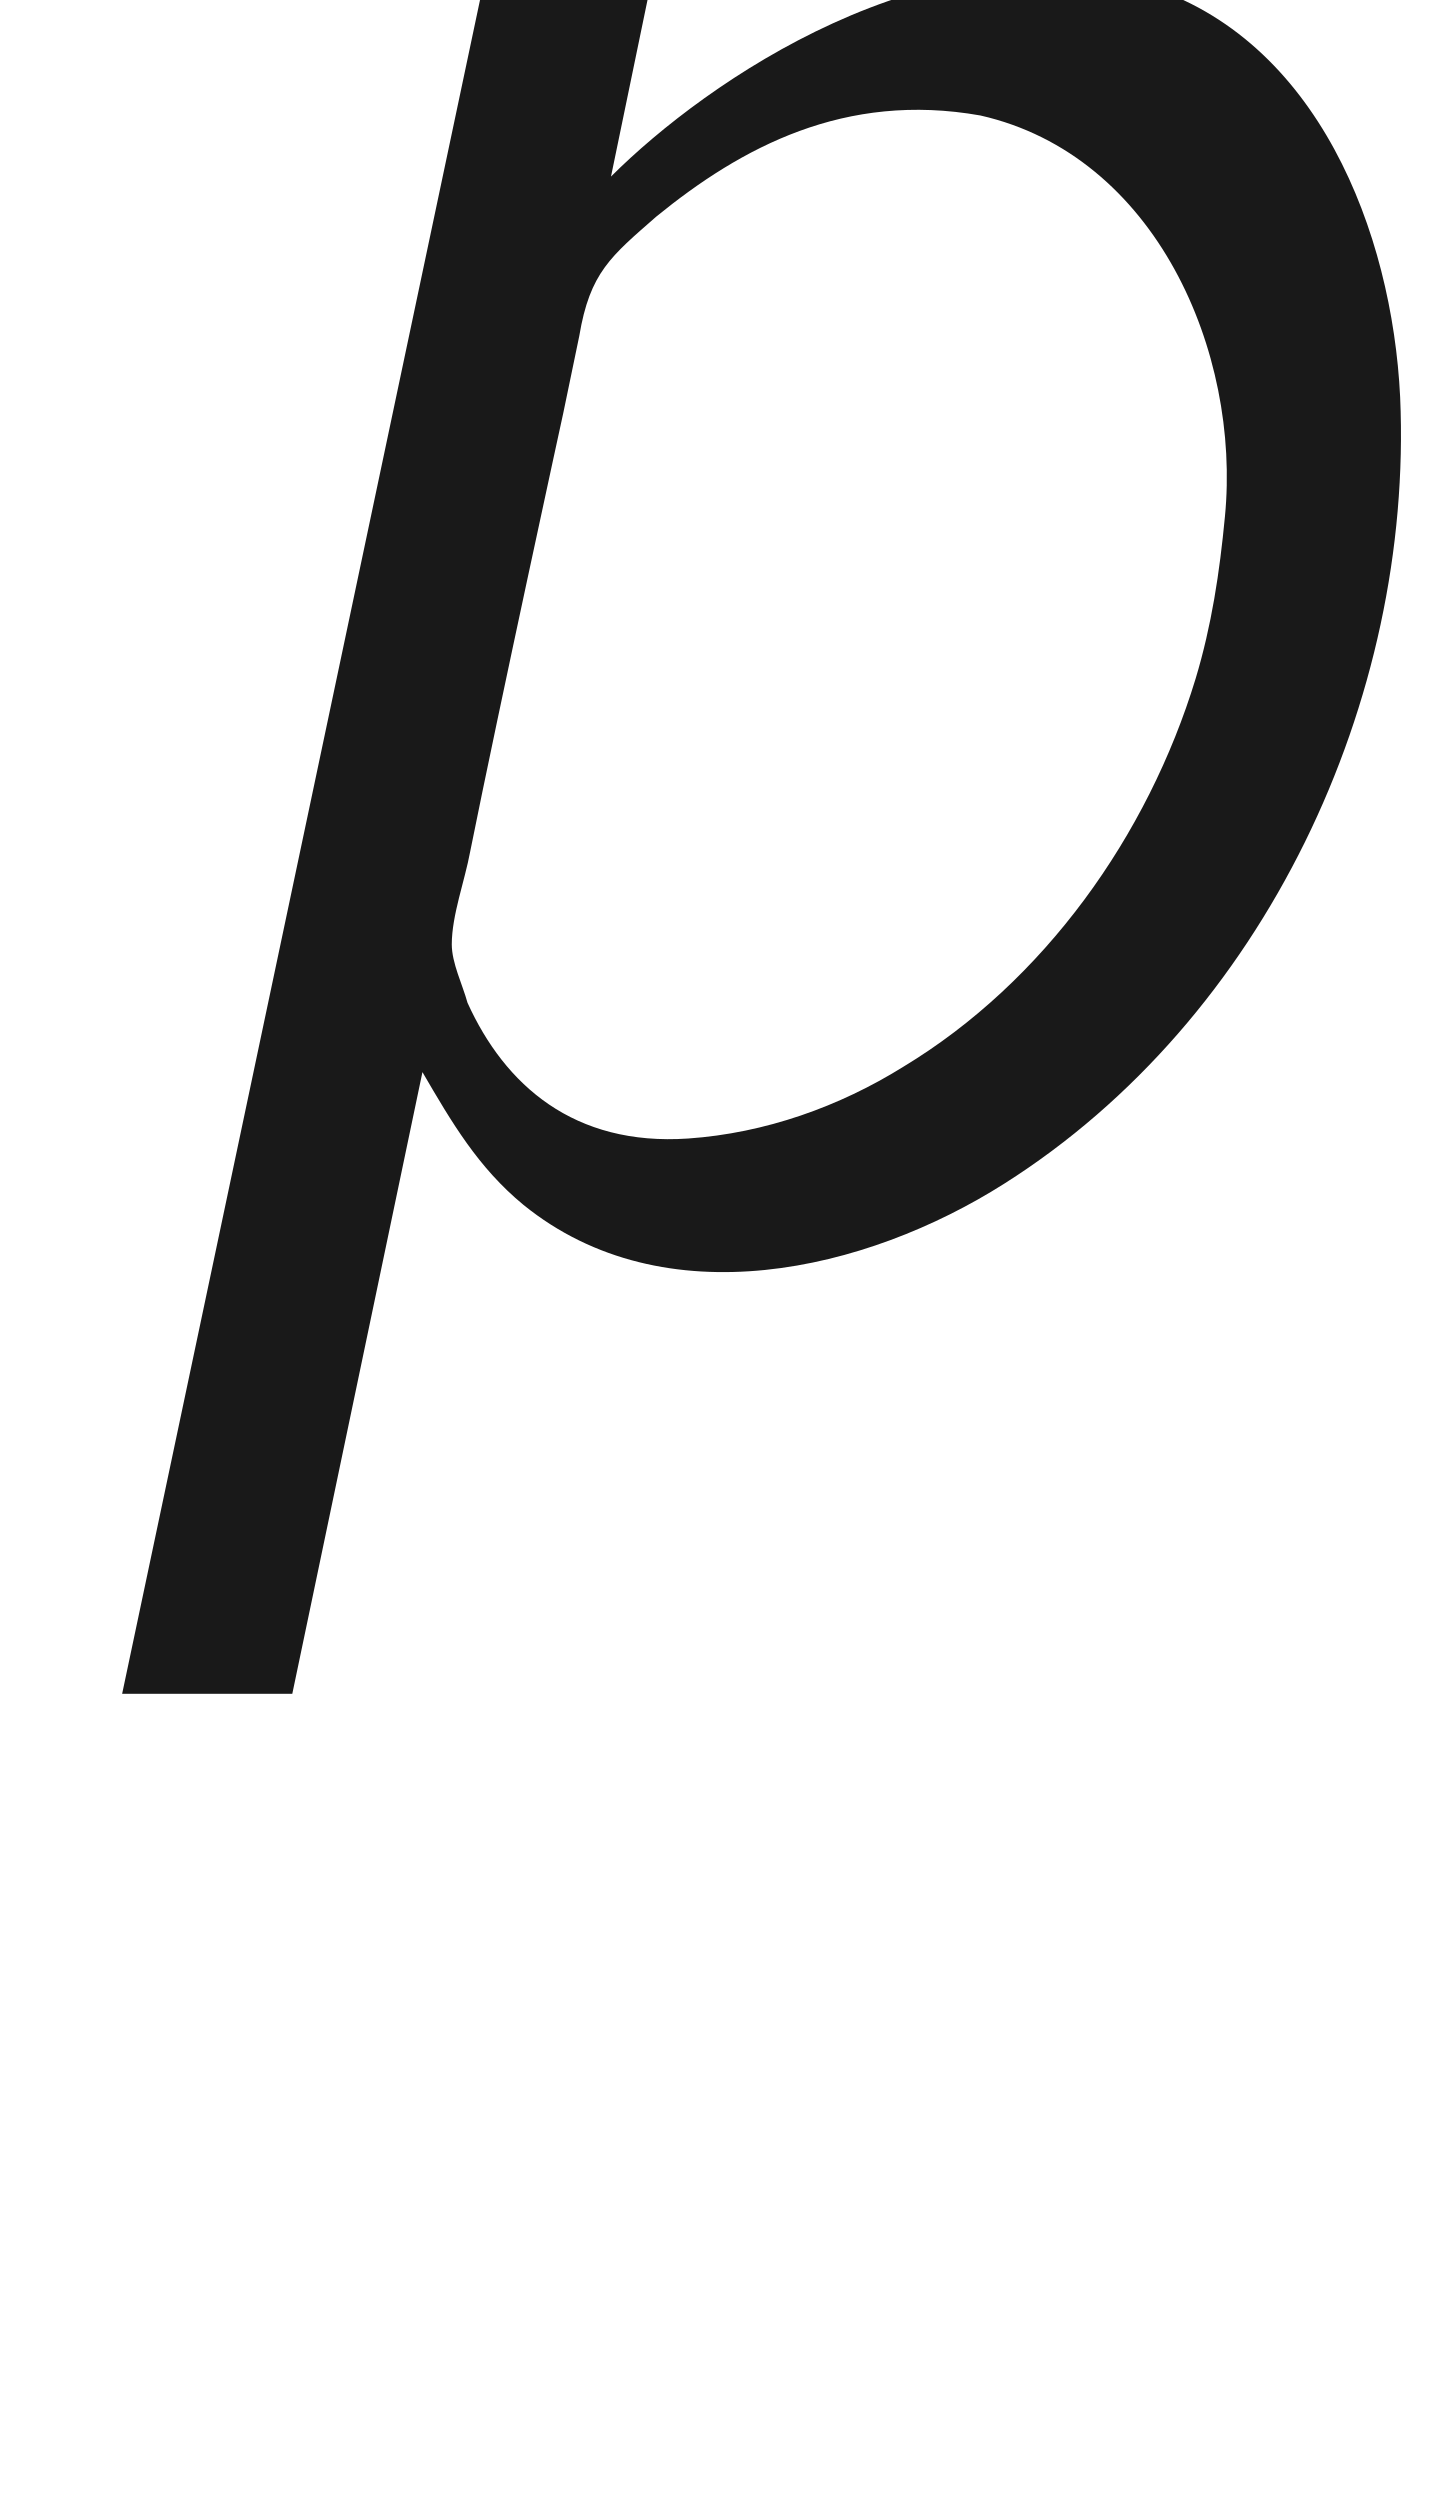
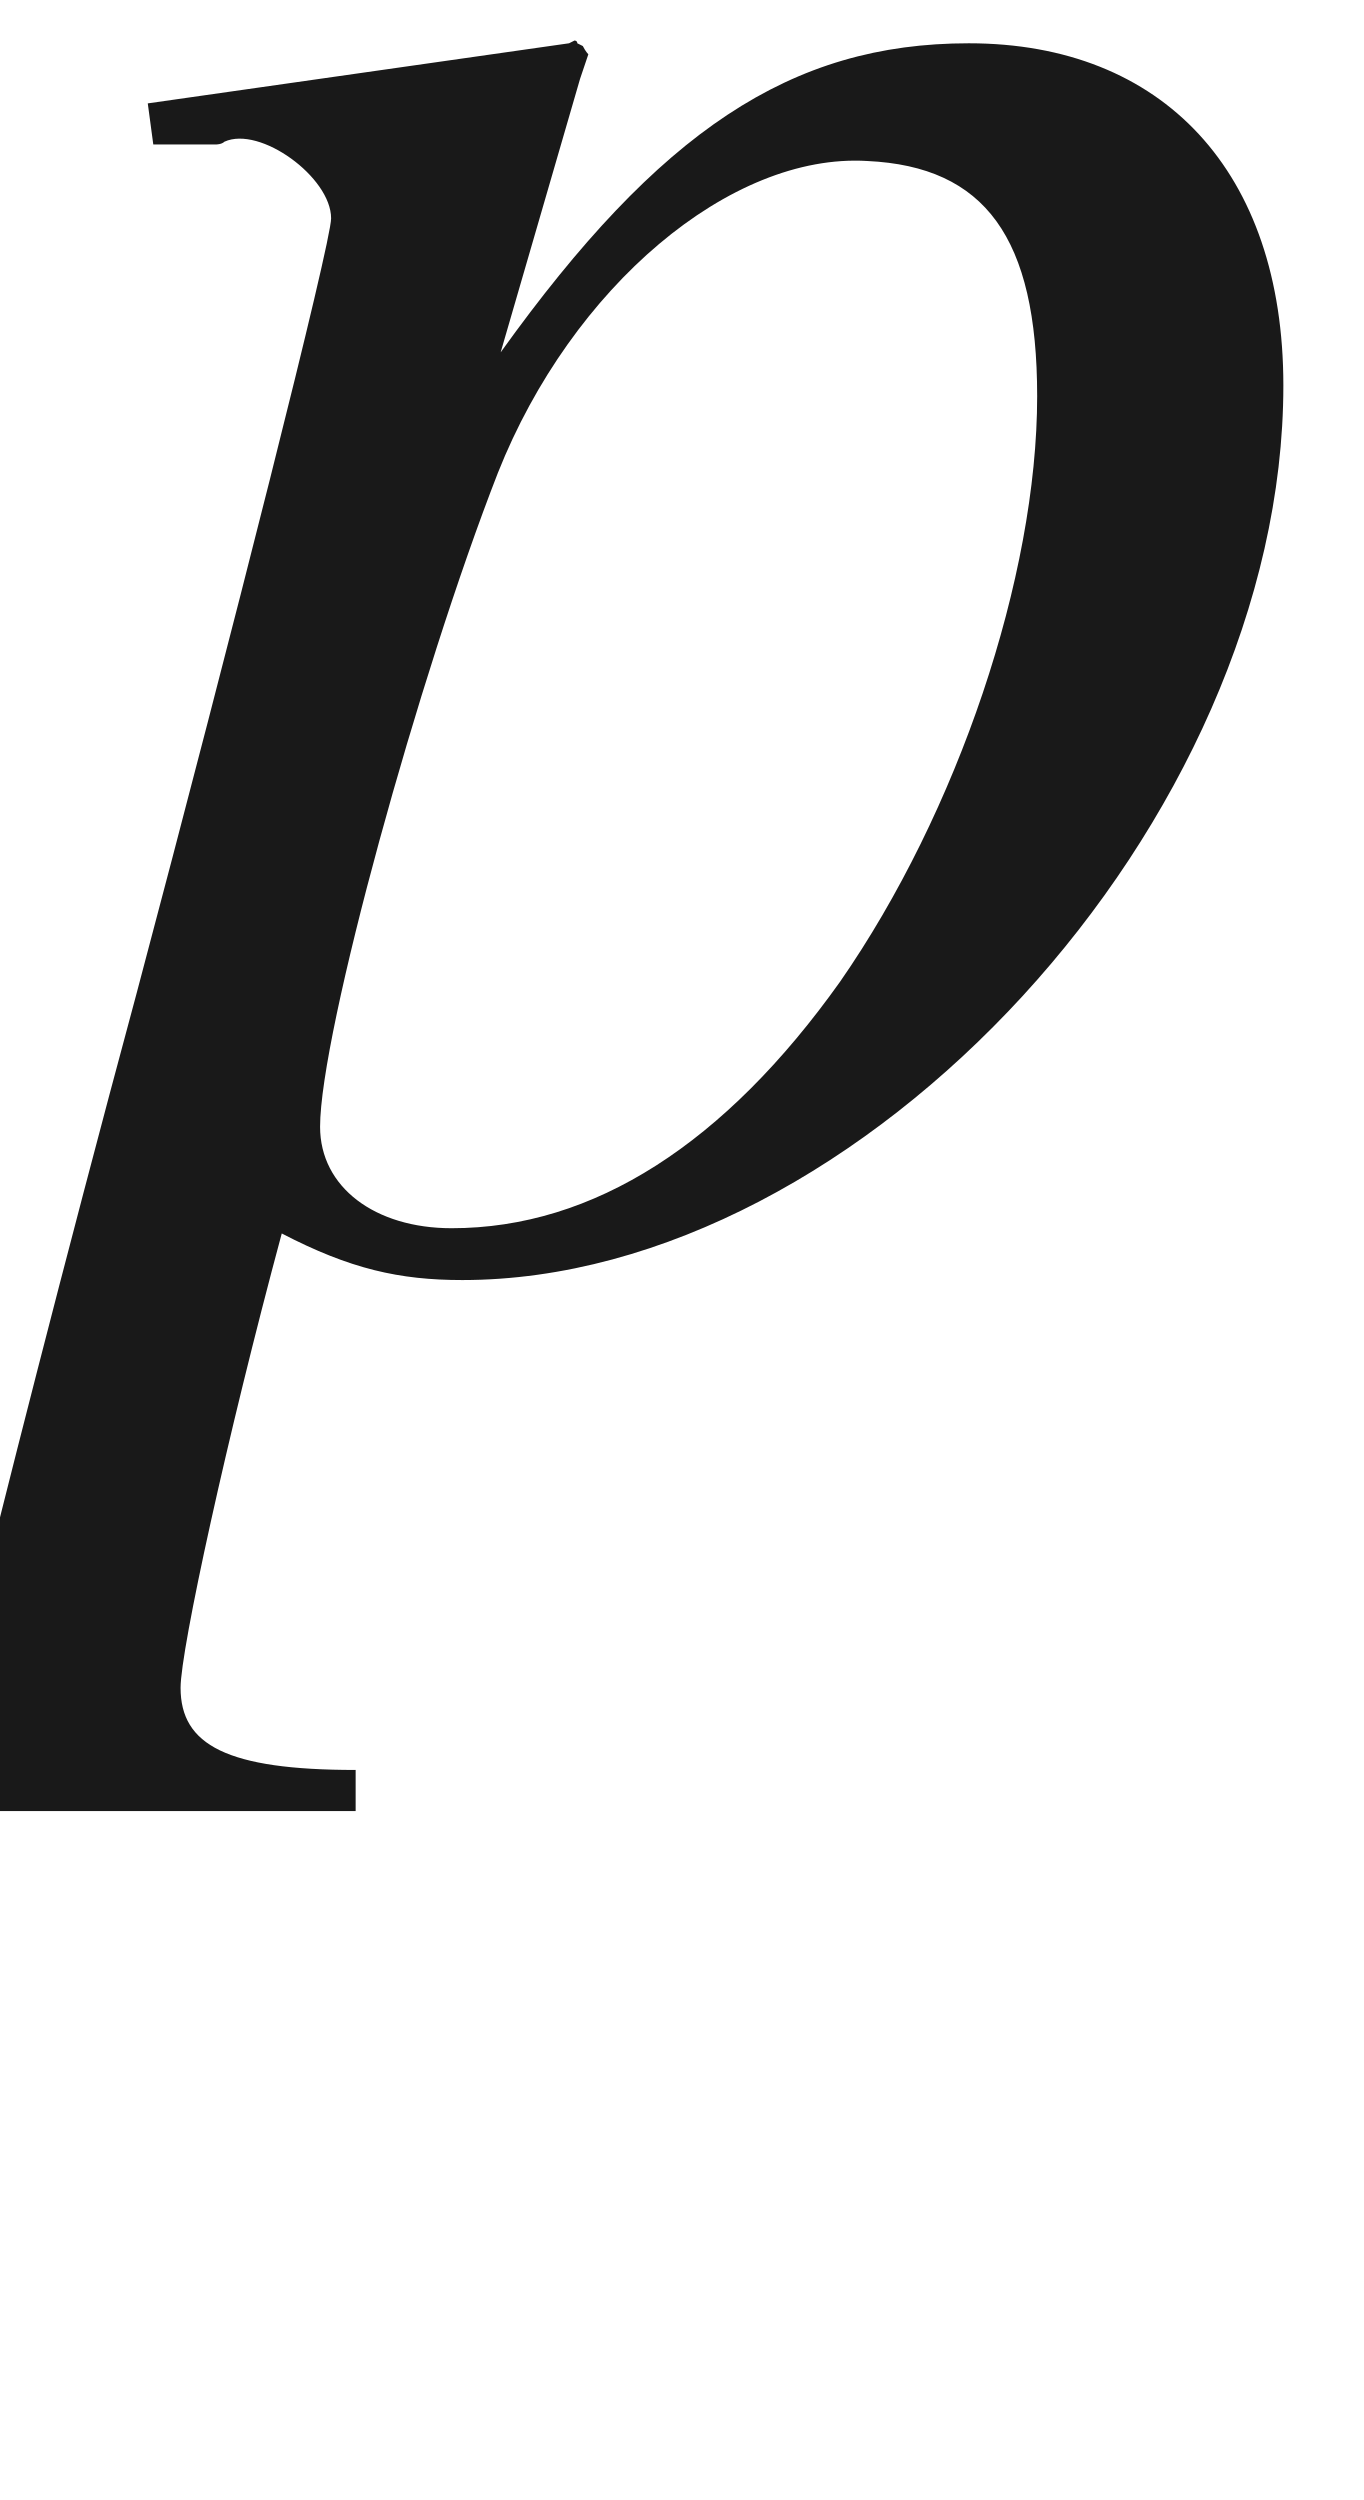
- <svg xmlns="http://www.w3.org/2000/svg" xmlns:ns1="http://github.com/leegao/readme2tex/" xmlns:xlink="http://www.w3.org/1999/xlink" height="9.374pt" ns1:offset="1.6541499999999987" version="1.1" viewBox="-52.176 -66.724 5.451 9.374" width="5.451pt">
+ <svg xmlns="http://www.w3.org/2000/svg" xmlns:ns1="http://github.com/leegao/readme2tex/" xmlns:xlink="http://www.w3.org/1999/xlink" height="9.068pt" ns1:offset="1.9083500000000004" version="1.1" viewBox="-51.902 -66.571 4.944 9.068" width="4.944pt">
  <defs>
-     <path d="M2.291 -4.025L2.431 -4.702H1.803L0.458 1.664H1.096L1.584 -0.667C1.694 -0.478 1.793 -0.309 1.963 -0.169C2.491 0.259 3.248 0.08 3.766 -0.249C4.742 -0.867 5.3 -2.062 5.25 -3.198C5.22 -3.816 4.941 -4.543 4.294 -4.742C3.487 -4.961 2.65 -4.384 2.291 -4.025ZM3.676 -4.254C4.334 -4.105 4.653 -3.367 4.593 -2.75C4.573 -2.54 4.543 -2.341 4.483 -2.142C4.304 -1.554 3.915 -1.006 3.387 -0.687C3.148 -0.538 2.869 -0.438 2.58 -0.418C2.152 -0.389 1.893 -0.618 1.753 -0.927C1.734 -0.996 1.694 -1.076 1.694 -1.146C1.694 -1.255 1.743 -1.385 1.763 -1.494C1.873 -2.042 2.112 -3.138 2.112 -3.138L2.172 -3.427C2.212 -3.666 2.291 -3.726 2.461 -3.875C2.78 -4.135 3.168 -4.344 3.676 -4.254Z" id="g0-112" />
-     <path d="M0.867 -3.846C0.936 -3.875 0.996 -3.925 1.056 -3.965C1.415 -4.174 1.843 -4.354 2.361 -4.354C2.471 -4.354 2.58 -4.364 2.69 -4.334C2.909 -4.274 3.108 -4.125 3.238 -3.935C3.387 -3.676 3.447 -3.497 3.447 -3.088V-2.64C2.401 -2.64 1.275 -2.421 0.777 -1.793C0.379 -1.295 0.528 -0.468 1.046 -0.1C1.305 0.09 1.614 0.1 1.923 0.06C2.371 0.01 2.829 -0.12 3.188 -0.408C3.288 -0.488 3.377 -0.588 3.457 -0.687V0H4.085V-2.63C4.085 -2.899 4.105 -3.178 4.075 -3.447C4.015 -3.895 3.756 -4.274 3.427 -4.523C2.919 -4.902 2.202 -4.882 1.524 -4.702C1.385 -4.663 0.897 -4.493 0.837 -4.394C0.807 -4.354 0.827 -4.284 0.827 -4.234C0.847 -4.105 0.857 -3.975 0.867 -3.846ZM3.447 -2.341V-1.594C3.447 -1.355 3.447 -1.136 3.318 -0.927C3.238 -0.797 3.118 -0.707 2.989 -0.628C2.441 -0.289 1.524 -0.349 1.245 -0.847C1.026 -1.205 1.235 -1.624 1.534 -1.853C1.943 -2.192 2.819 -2.341 3.447 -2.341Z" id="g1-97" />
+     <path d="M0.556 -4.01H0.784C0.784 -4.01 0.804 -4.01 0.814 -4.02C0.943 -4.079 1.201 -3.891 1.201 -3.742C1.201 -3.653 0.844 -2.243 0.496 -0.933C0.228 0.06 -0.01 1.002 -0.079 1.29C-0.189 1.747 -0.318 1.866 -0.744 1.876V2.035H1.29V1.886C0.824 1.886 0.655 1.796 0.655 1.588C0.655 1.449 0.824 0.675 1.022 -0.06C1.27 0.069 1.449 0.109 1.677 0.109C3.127 0.109 4.655 -1.558 4.655 -3.136C4.655 -3.911 4.218 -4.377 3.514 -4.377C2.868 -4.377 2.392 -4.059 1.816 -3.256L2.104 -4.248L2.134 -4.337C2.134 -4.337 2.124 -4.347 2.114 -4.367L2.094 -4.377C2.094 -4.387 2.084 -4.387 2.084 -4.387L2.064 -4.377L0.536 -4.159L0.556 -4.01ZM3.146 -3.95C3.573 -3.93 3.762 -3.672 3.762 -3.097C3.762 -2.442 3.474 -1.588 3.047 -0.973C2.63 -0.387 2.154 -0.079 1.638 -0.079C1.36 -0.079 1.161 -0.228 1.161 -0.447C1.161 -0.784 1.519 -2.084 1.806 -2.819C2.074 -3.494 2.65 -3.98 3.146 -3.95Z" id="g3-112" />
+     <path d="M4.387 -0.655C4.218 -0.516 4.099 -0.466 3.95 -0.466C3.722 -0.466 3.653 -0.605 3.653 -1.042V-2.978C3.653 -3.494 3.603 -3.782 3.454 -4.02C3.236 -4.377 2.809 -4.566 2.223 -4.566C1.29 -4.566 0.556 -4.079 0.556 -3.454C0.556 -3.226 0.754 -3.027 0.983 -3.027C1.221 -3.027 1.429 -3.226 1.429 -3.444C1.429 -3.484 1.419 -3.533 1.409 -3.603C1.39 -3.692 1.38 -3.772 1.38 -3.841C1.38 -4.109 1.697 -4.327 2.094 -4.327C2.581 -4.327 2.849 -4.04 2.849 -3.504V-2.898C1.32 -2.283 1.151 -2.203 0.725 -1.826C0.506 -1.628 0.367 -1.29 0.367 -0.963C0.367 -0.337 0.804 0.099 1.409 0.099C1.846 0.099 2.253 -0.109 2.859 -0.625C2.908 -0.109 3.087 0.099 3.494 0.099C3.831 0.099 4.04 -0.02 4.387 -0.397V-0.655ZM2.849 -1.221C2.849 -0.913 2.799 -0.824 2.591 -0.705C2.352 -0.566 2.074 -0.476 1.866 -0.476C1.519 -0.476 1.241 -0.814 1.241 -1.241V-1.28C1.241 -1.866 1.648 -2.223 2.849 -2.66V-1.221Z" id="g5-97" />
  </defs>
  <g fill-opacity="0.9" id="page1">
-     <use x="-52.176" y="-62.037" xlink:href="#g0-112" />
+     <use x="-51.902" y="-62.037" xlink:href="#g3-112" />
  </g>
</svg>
